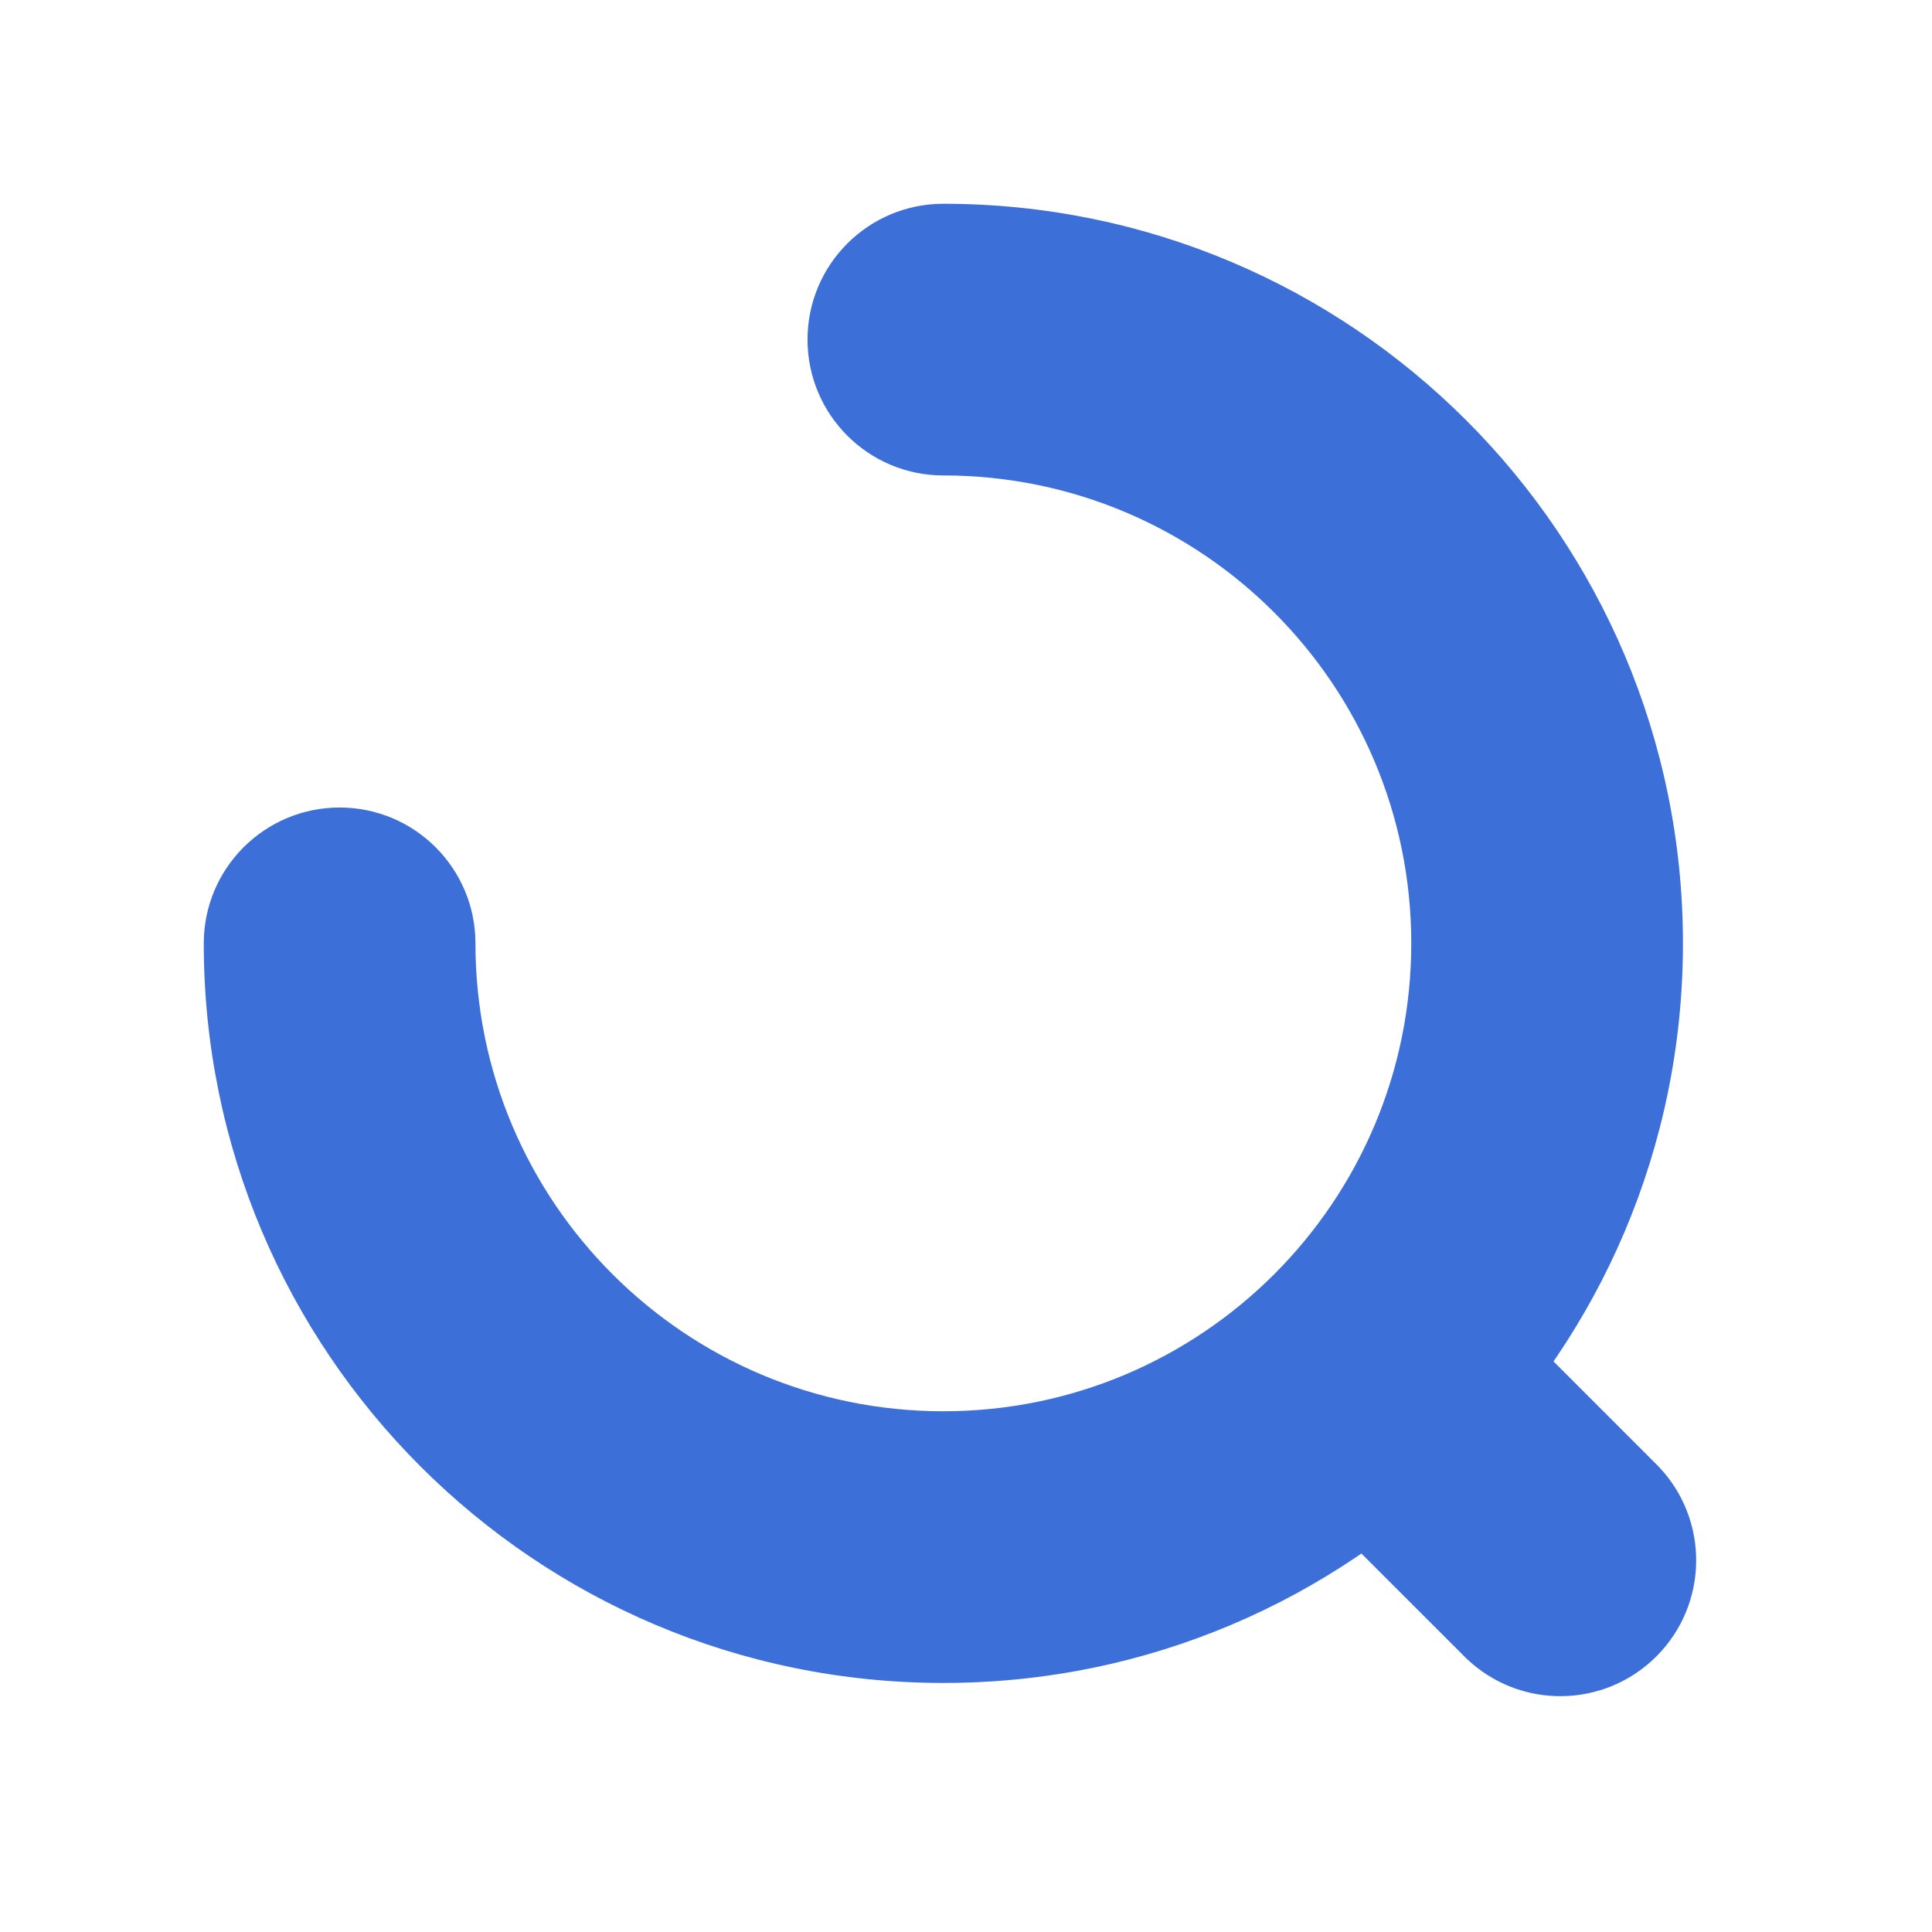
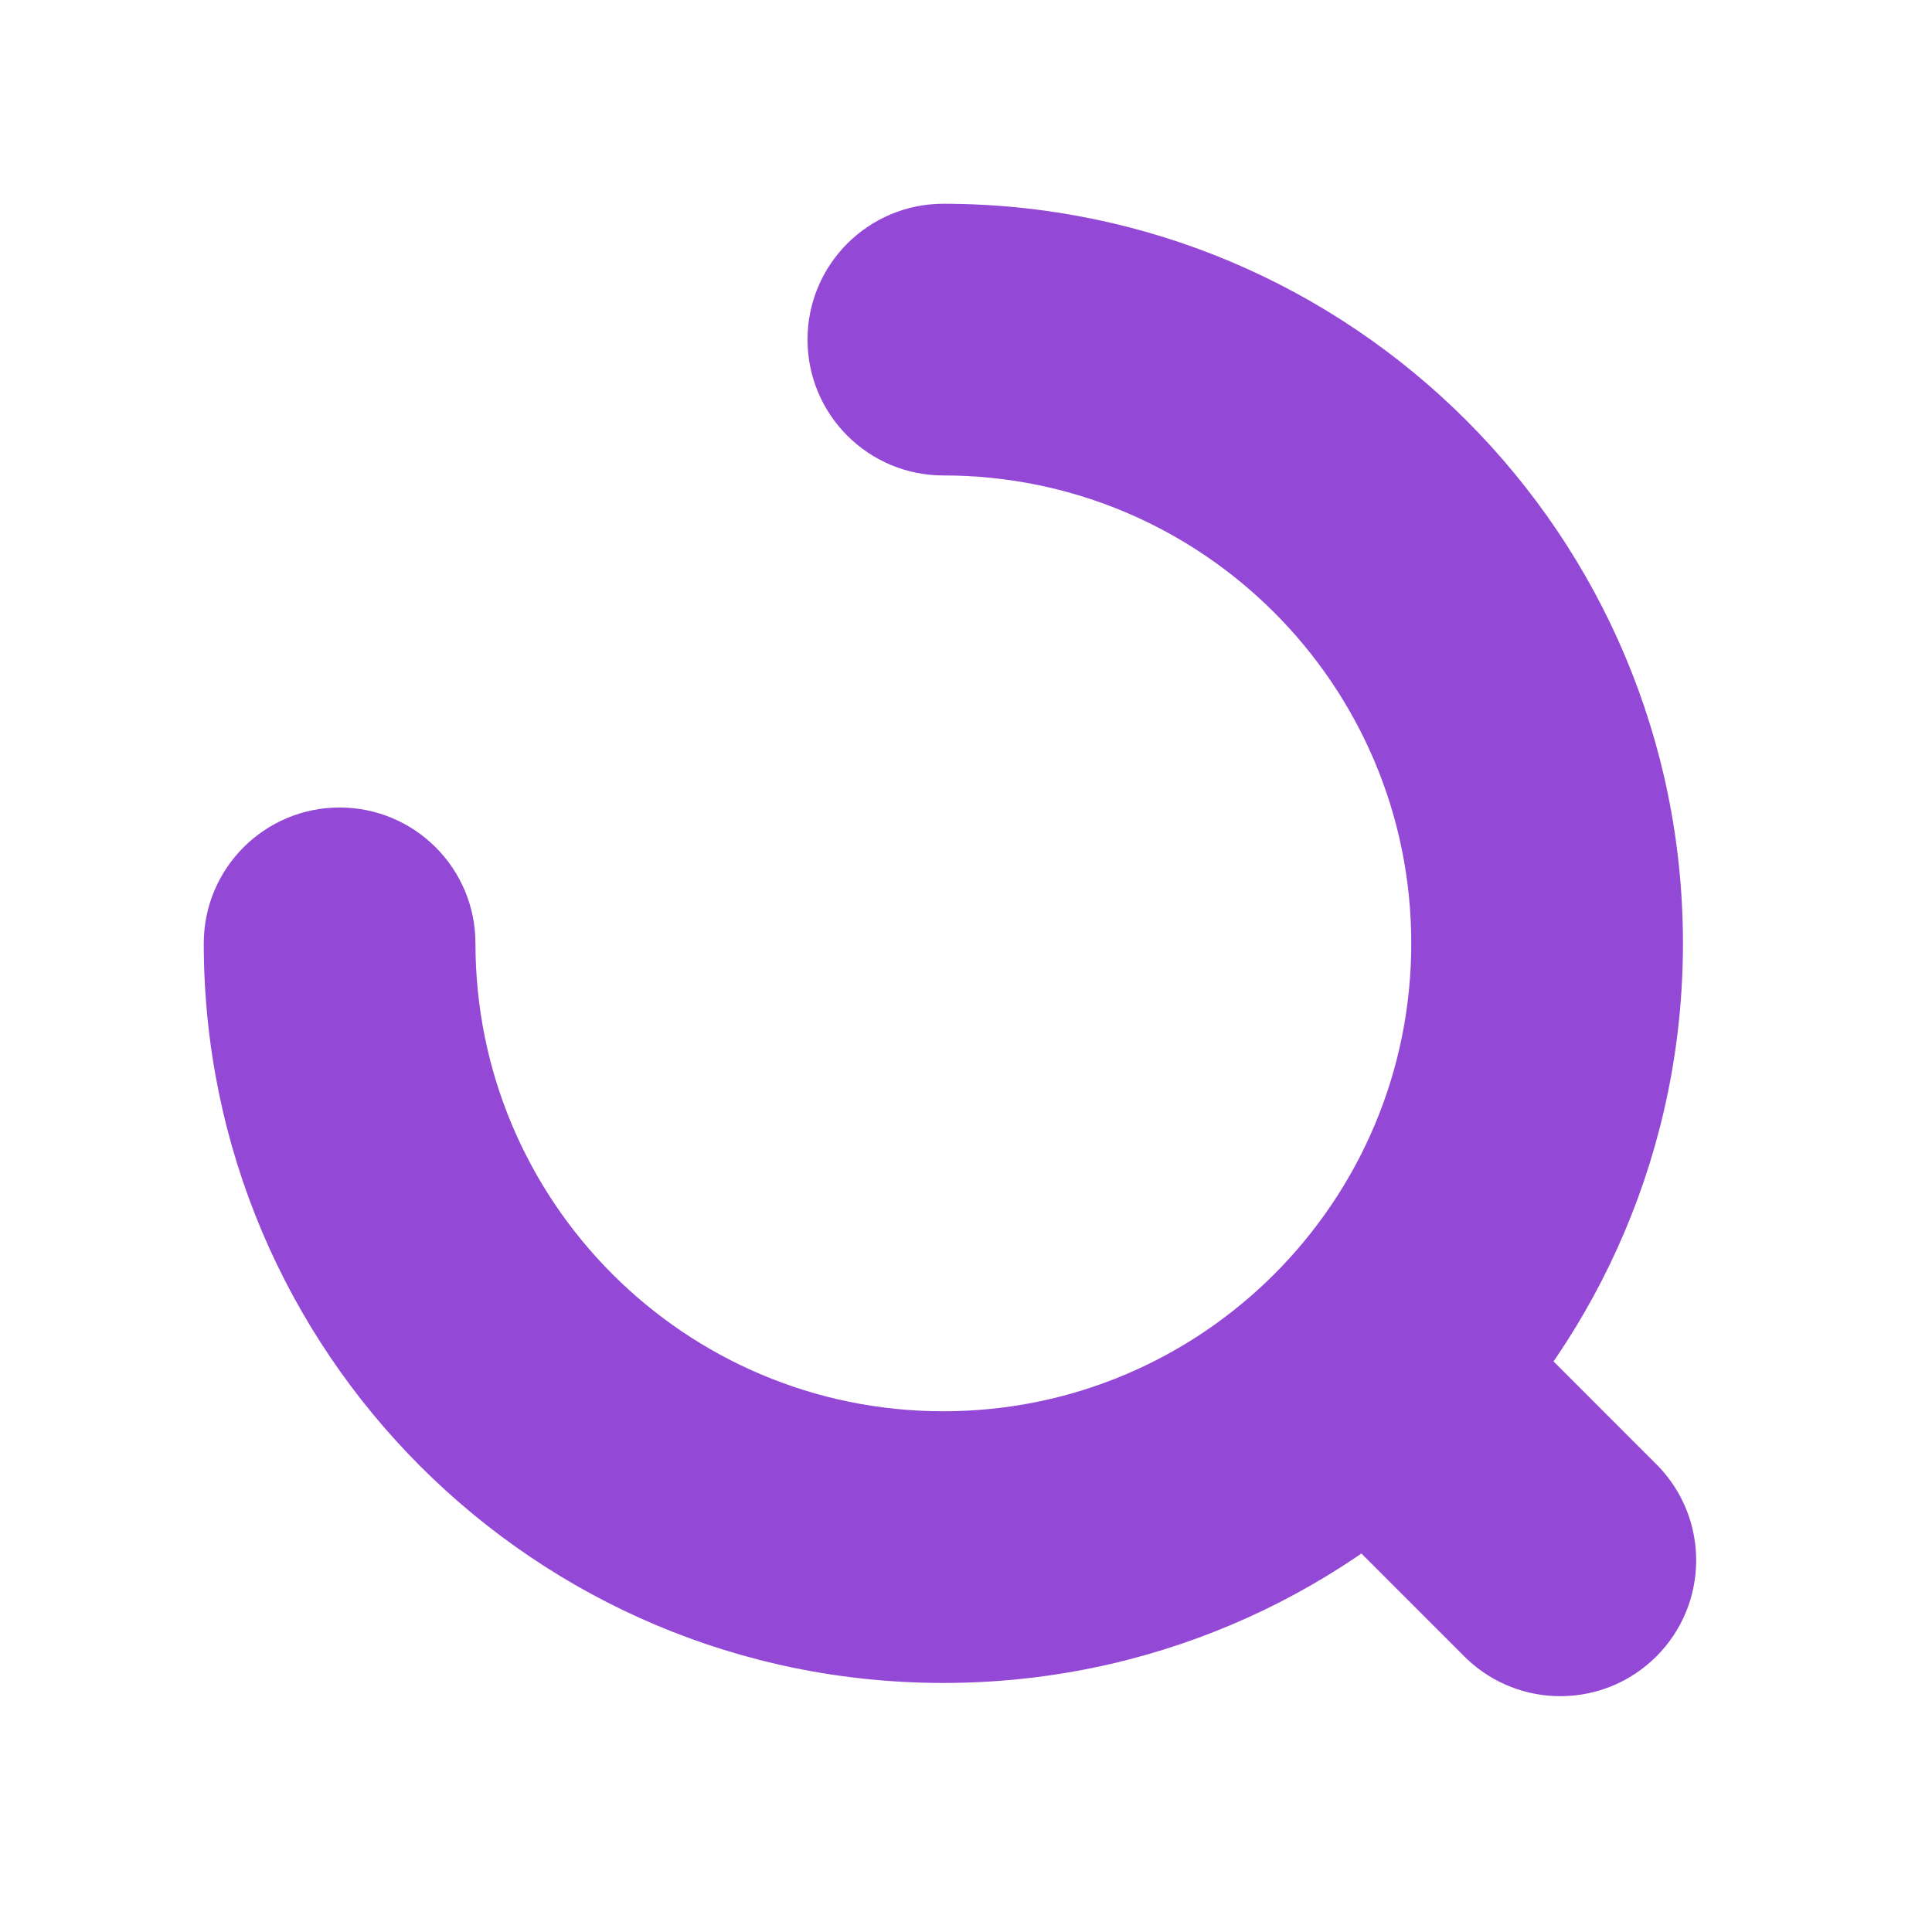
<svg xmlns="http://www.w3.org/2000/svg" viewBox="0 0 256 256" role="img" aria-label="QuotaRing">
-   <path fill="#3D6FD9" d="M125.00 27.00A98.0 98.0 0 1 1 27.00 125.00A18.0 18.0 0 0 1 63.00 125.00A62.0 62.0 0 1 0 125.00 63.00A18.0 18.0 0 0 1 125.00 27.00ZM194.30 168.84L219.75 194.30A18.0 18.0 0 0 1 194.30 219.75L168.84 194.30A18.0 18.0 0 0 1 194.30 168.84Z" />
+   <path fill="#9448D6" d="M125.00 27.00A98.0 98.0 0 1 1 27.00 125.00A18.0 18.0 0 0 1 63.00 125.00A62.0 62.0 0 1 0 125.00 63.00A18.0 18.0 0 0 1 125.00 27.00ZM194.30 168.84L219.75 194.30A18.0 18.0 0 0 1 194.30 219.75L168.84 194.30A18.0 18.0 0 0 1 194.30 168.84Z" />
</svg>
